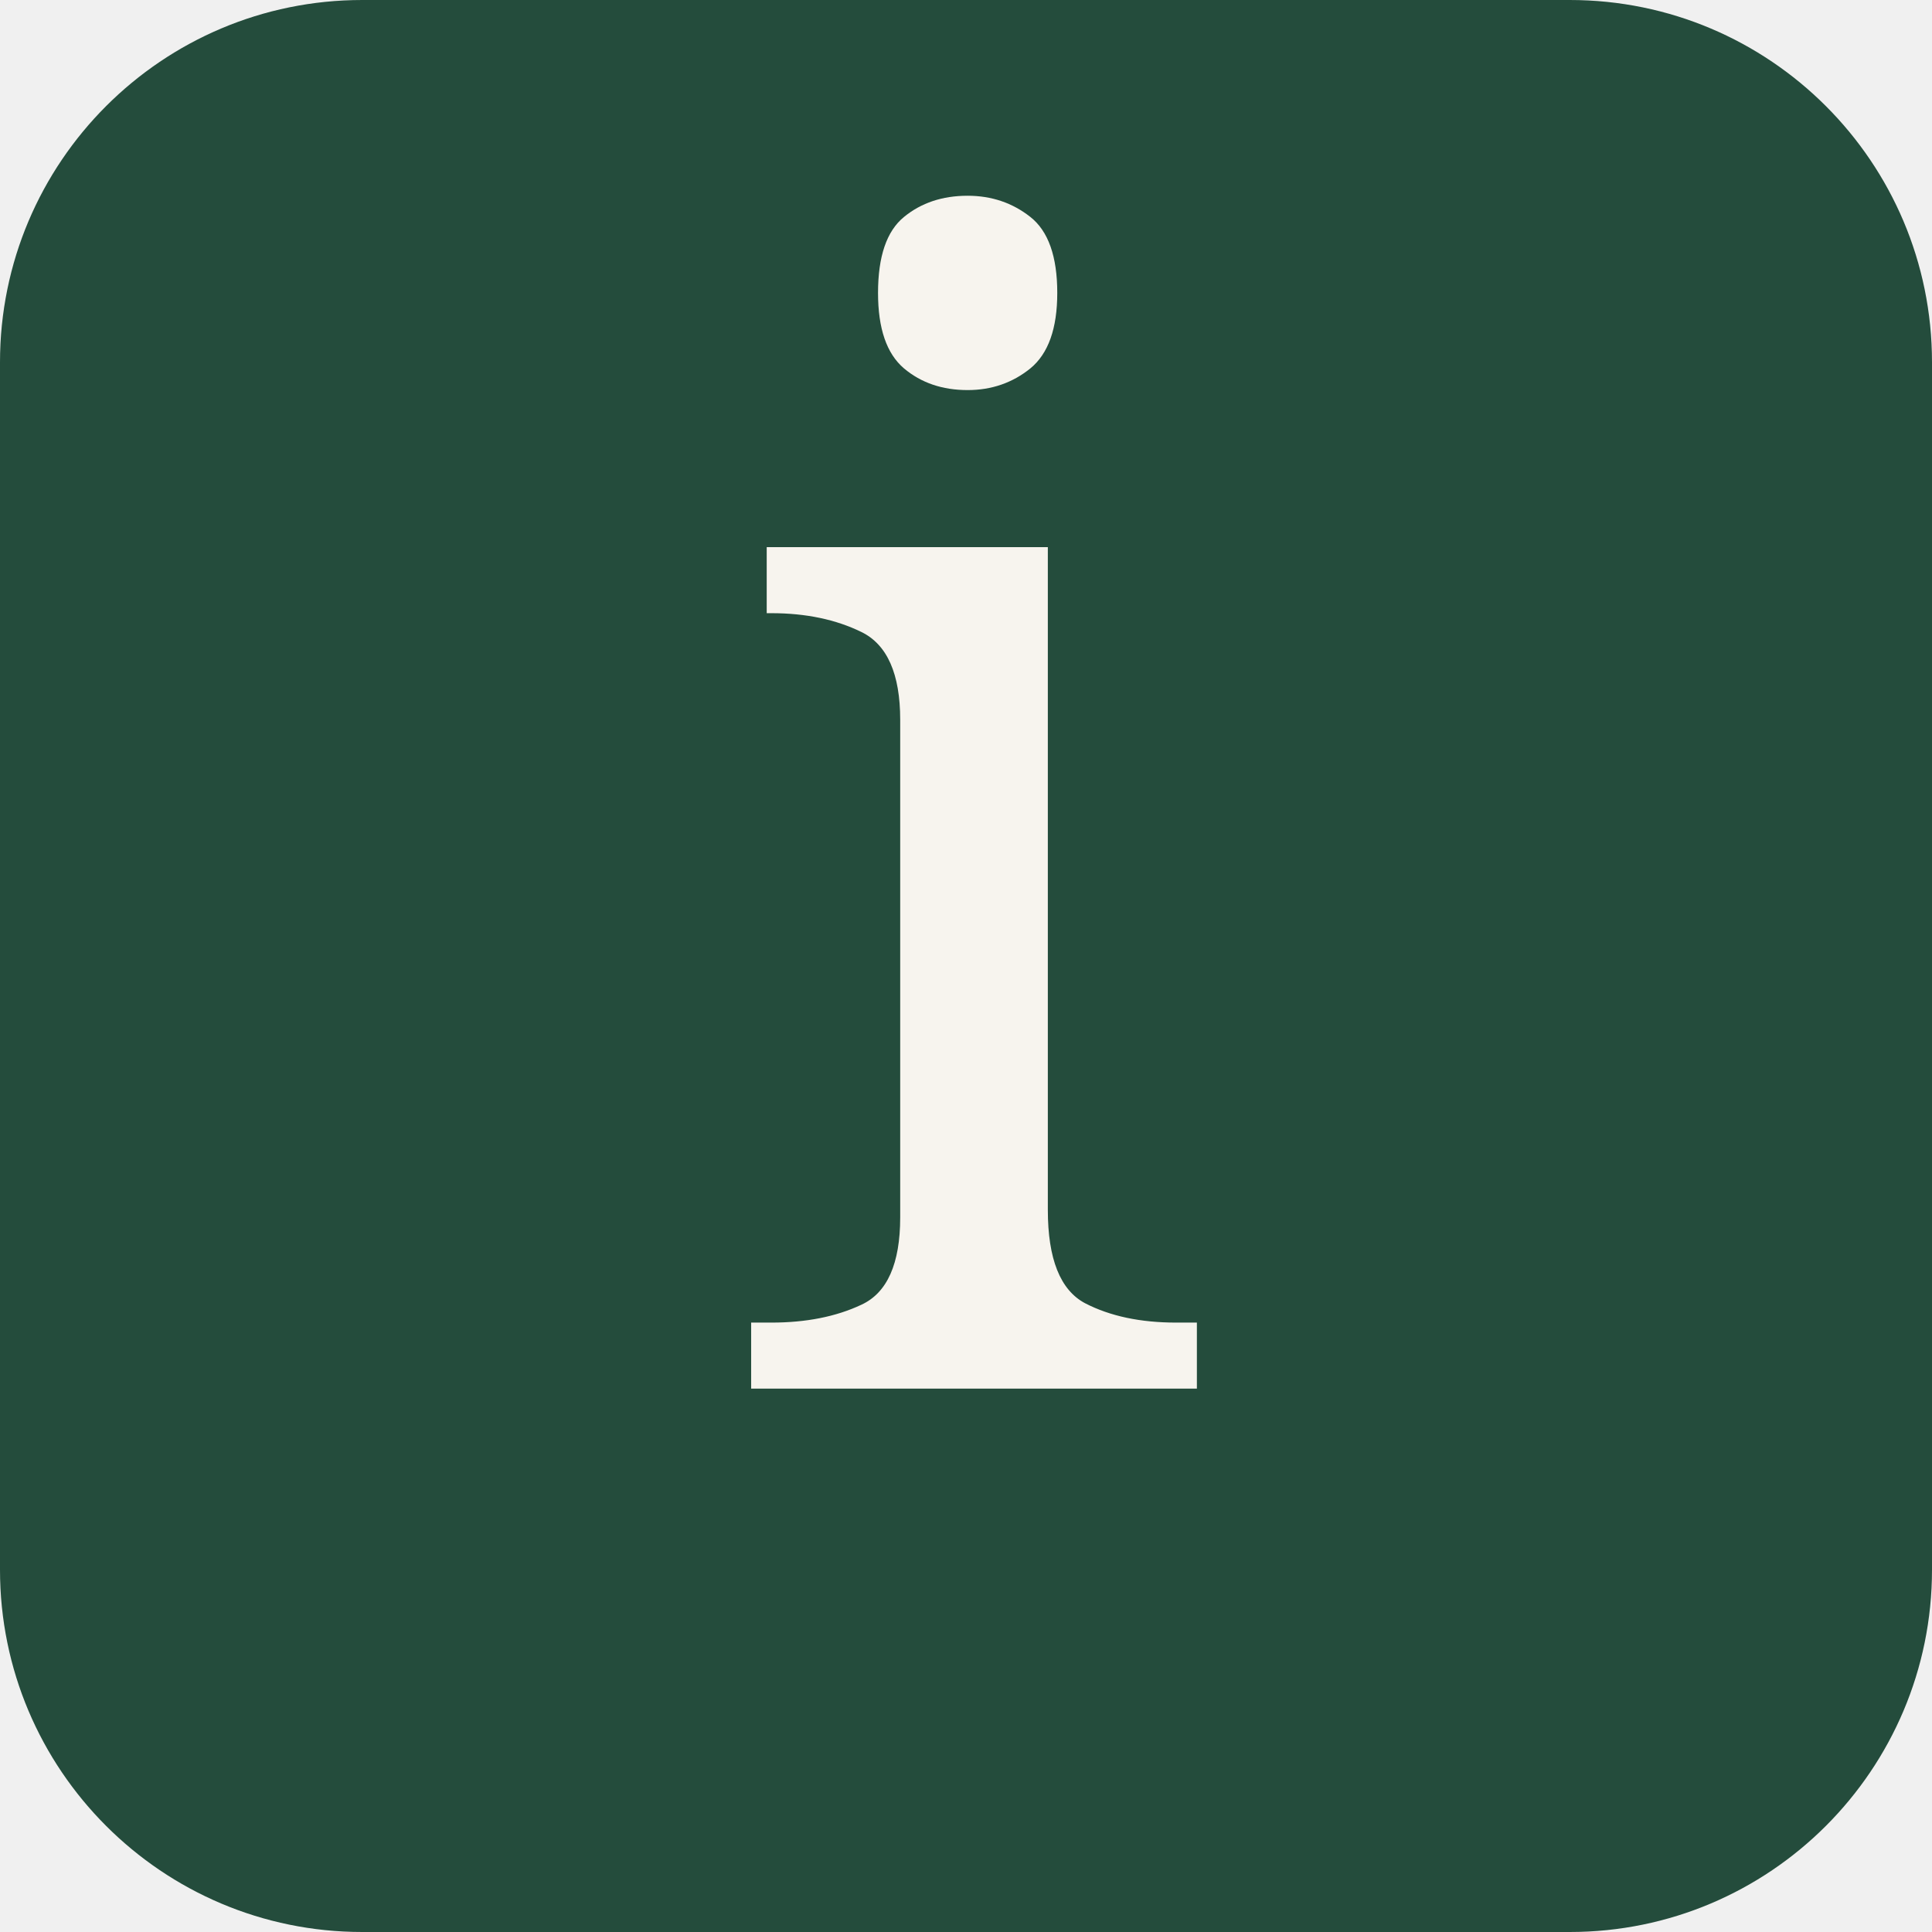
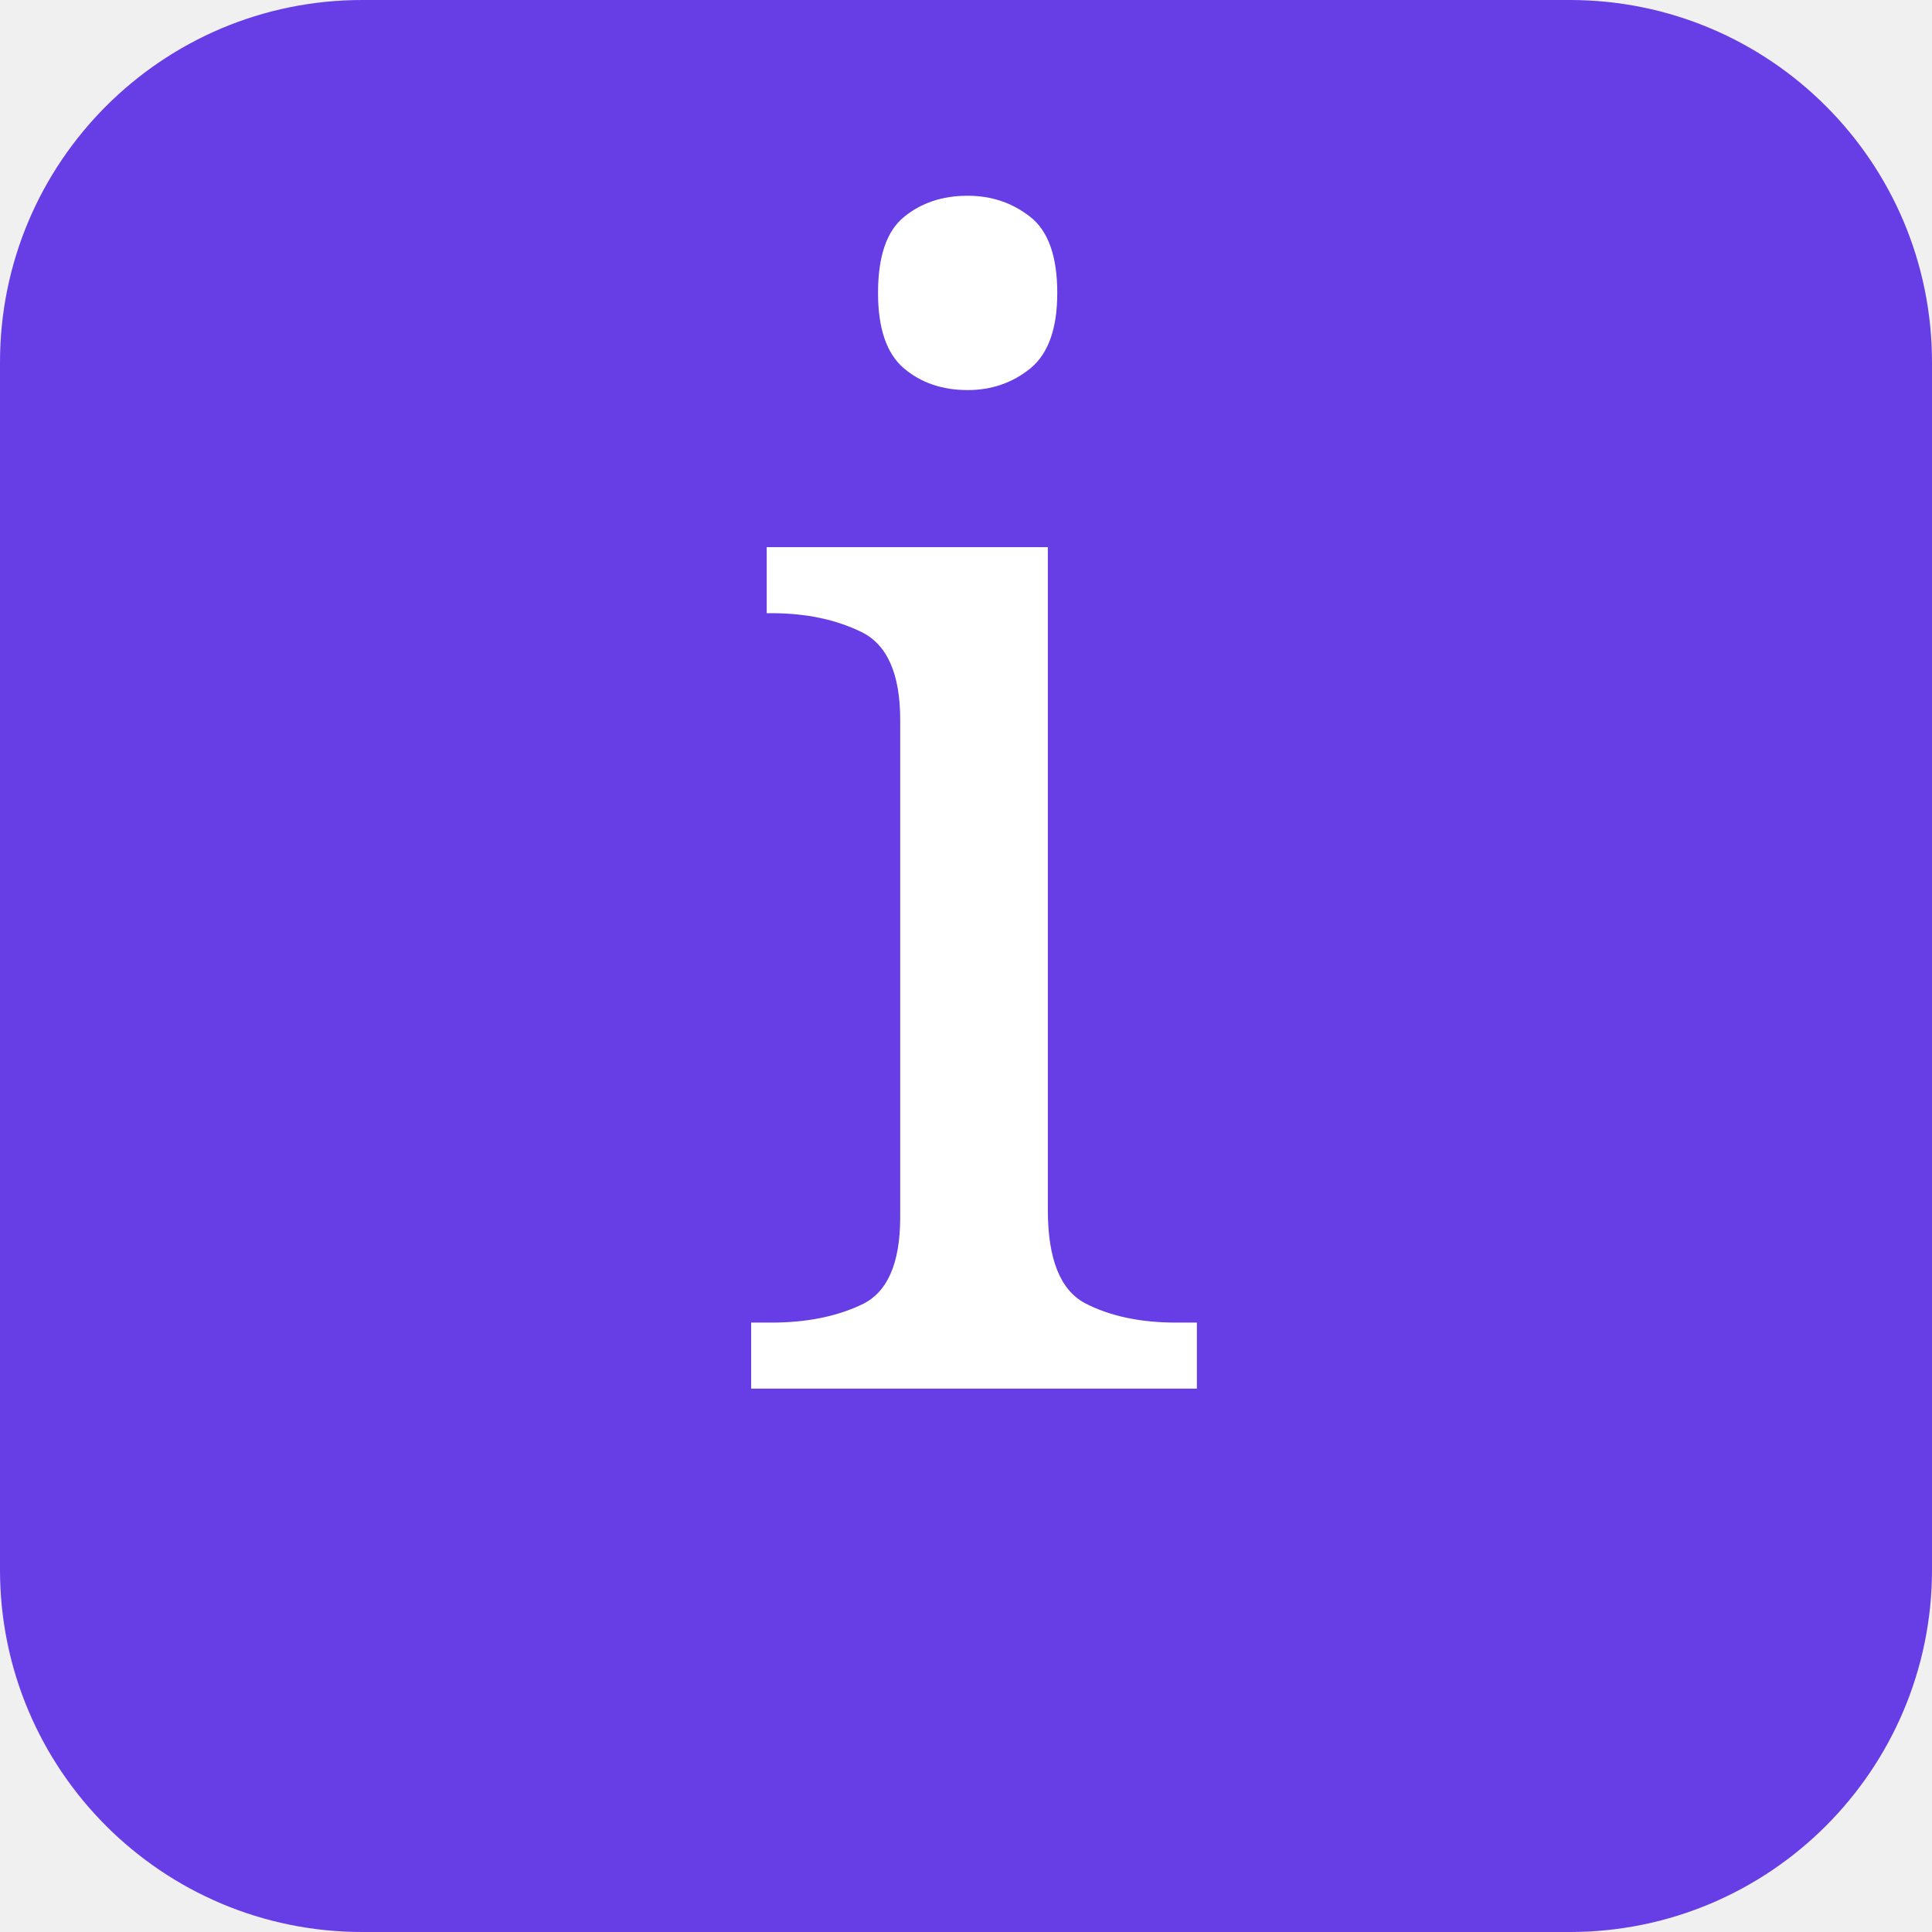
<svg xmlns="http://www.w3.org/2000/svg" viewBox="0 0 64 64">
-   <rect width="64" height="64" rx="12" fill="#244C3C" />
-   <text x="32" y="46" text-anchor="middle" font-family="Georgia,serif" font-size="52" fill="#F7F4EE">i</text>
+   <rect width="64" height="64" rx="12" fill="#673de6" />
+   <text x="32" y="46" text-anchor="middle" font-family="Georgia,serif" font-size="52" fill="#fff">i</text>
</svg>
